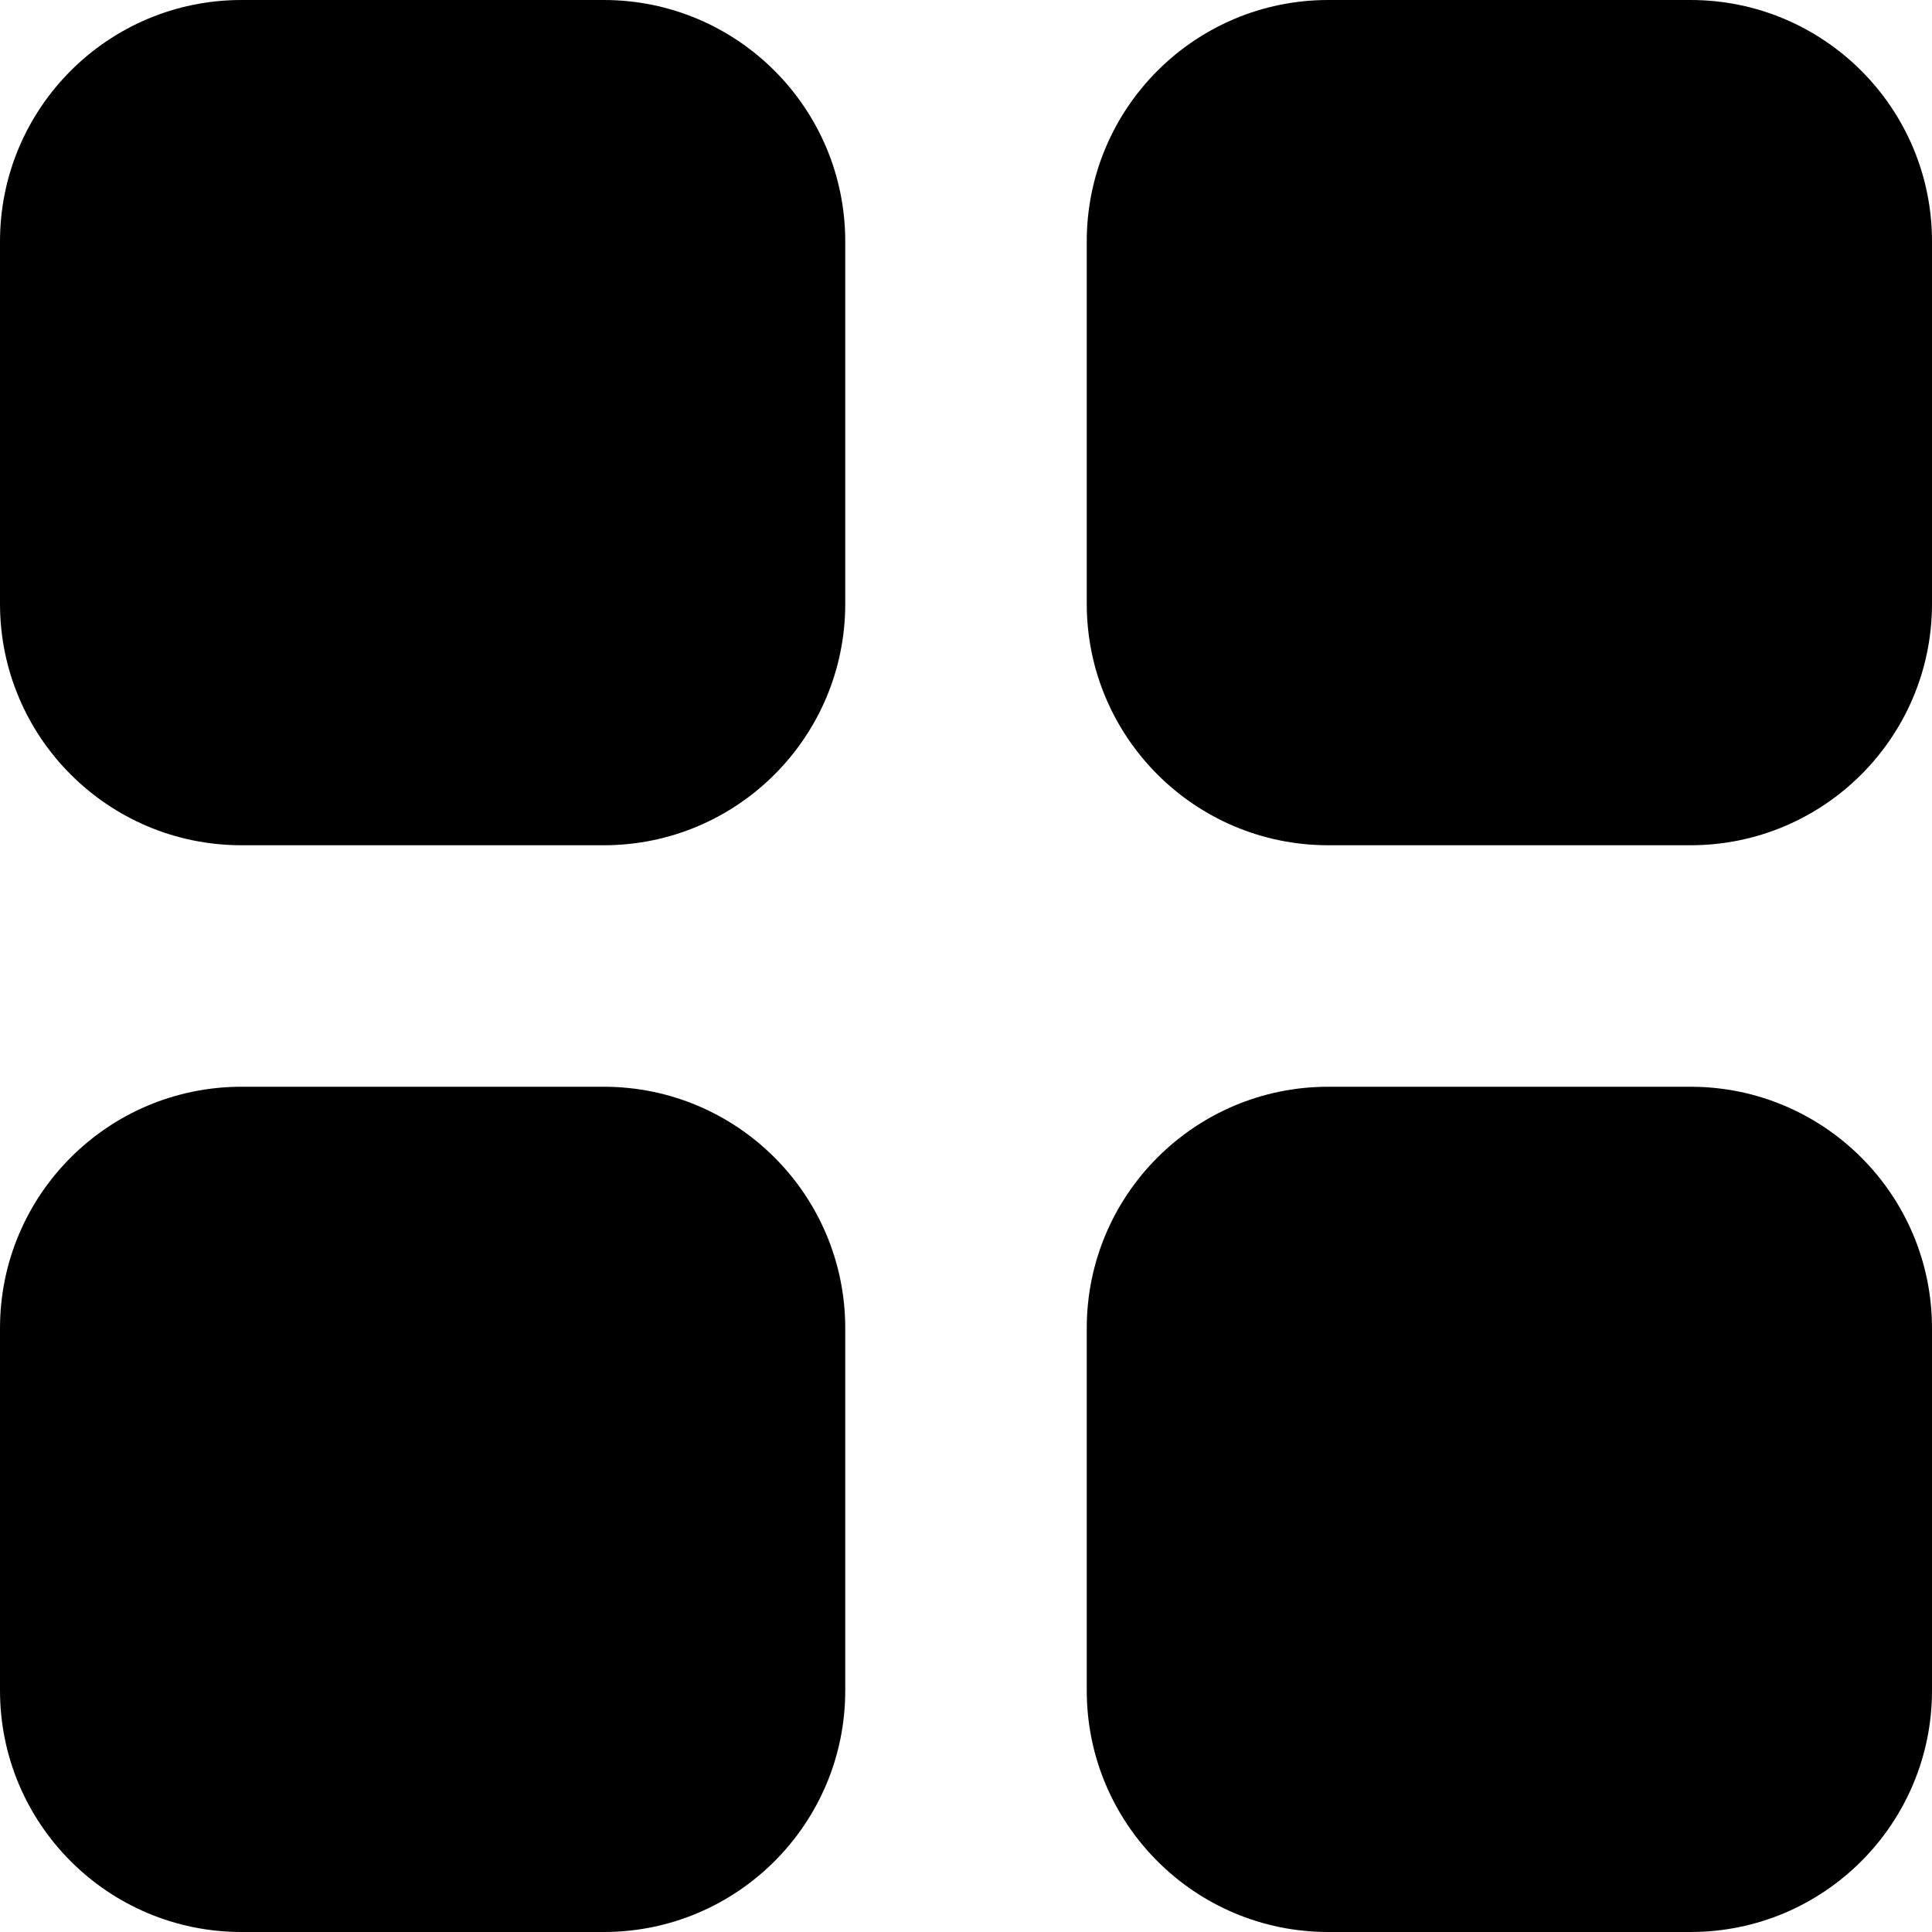
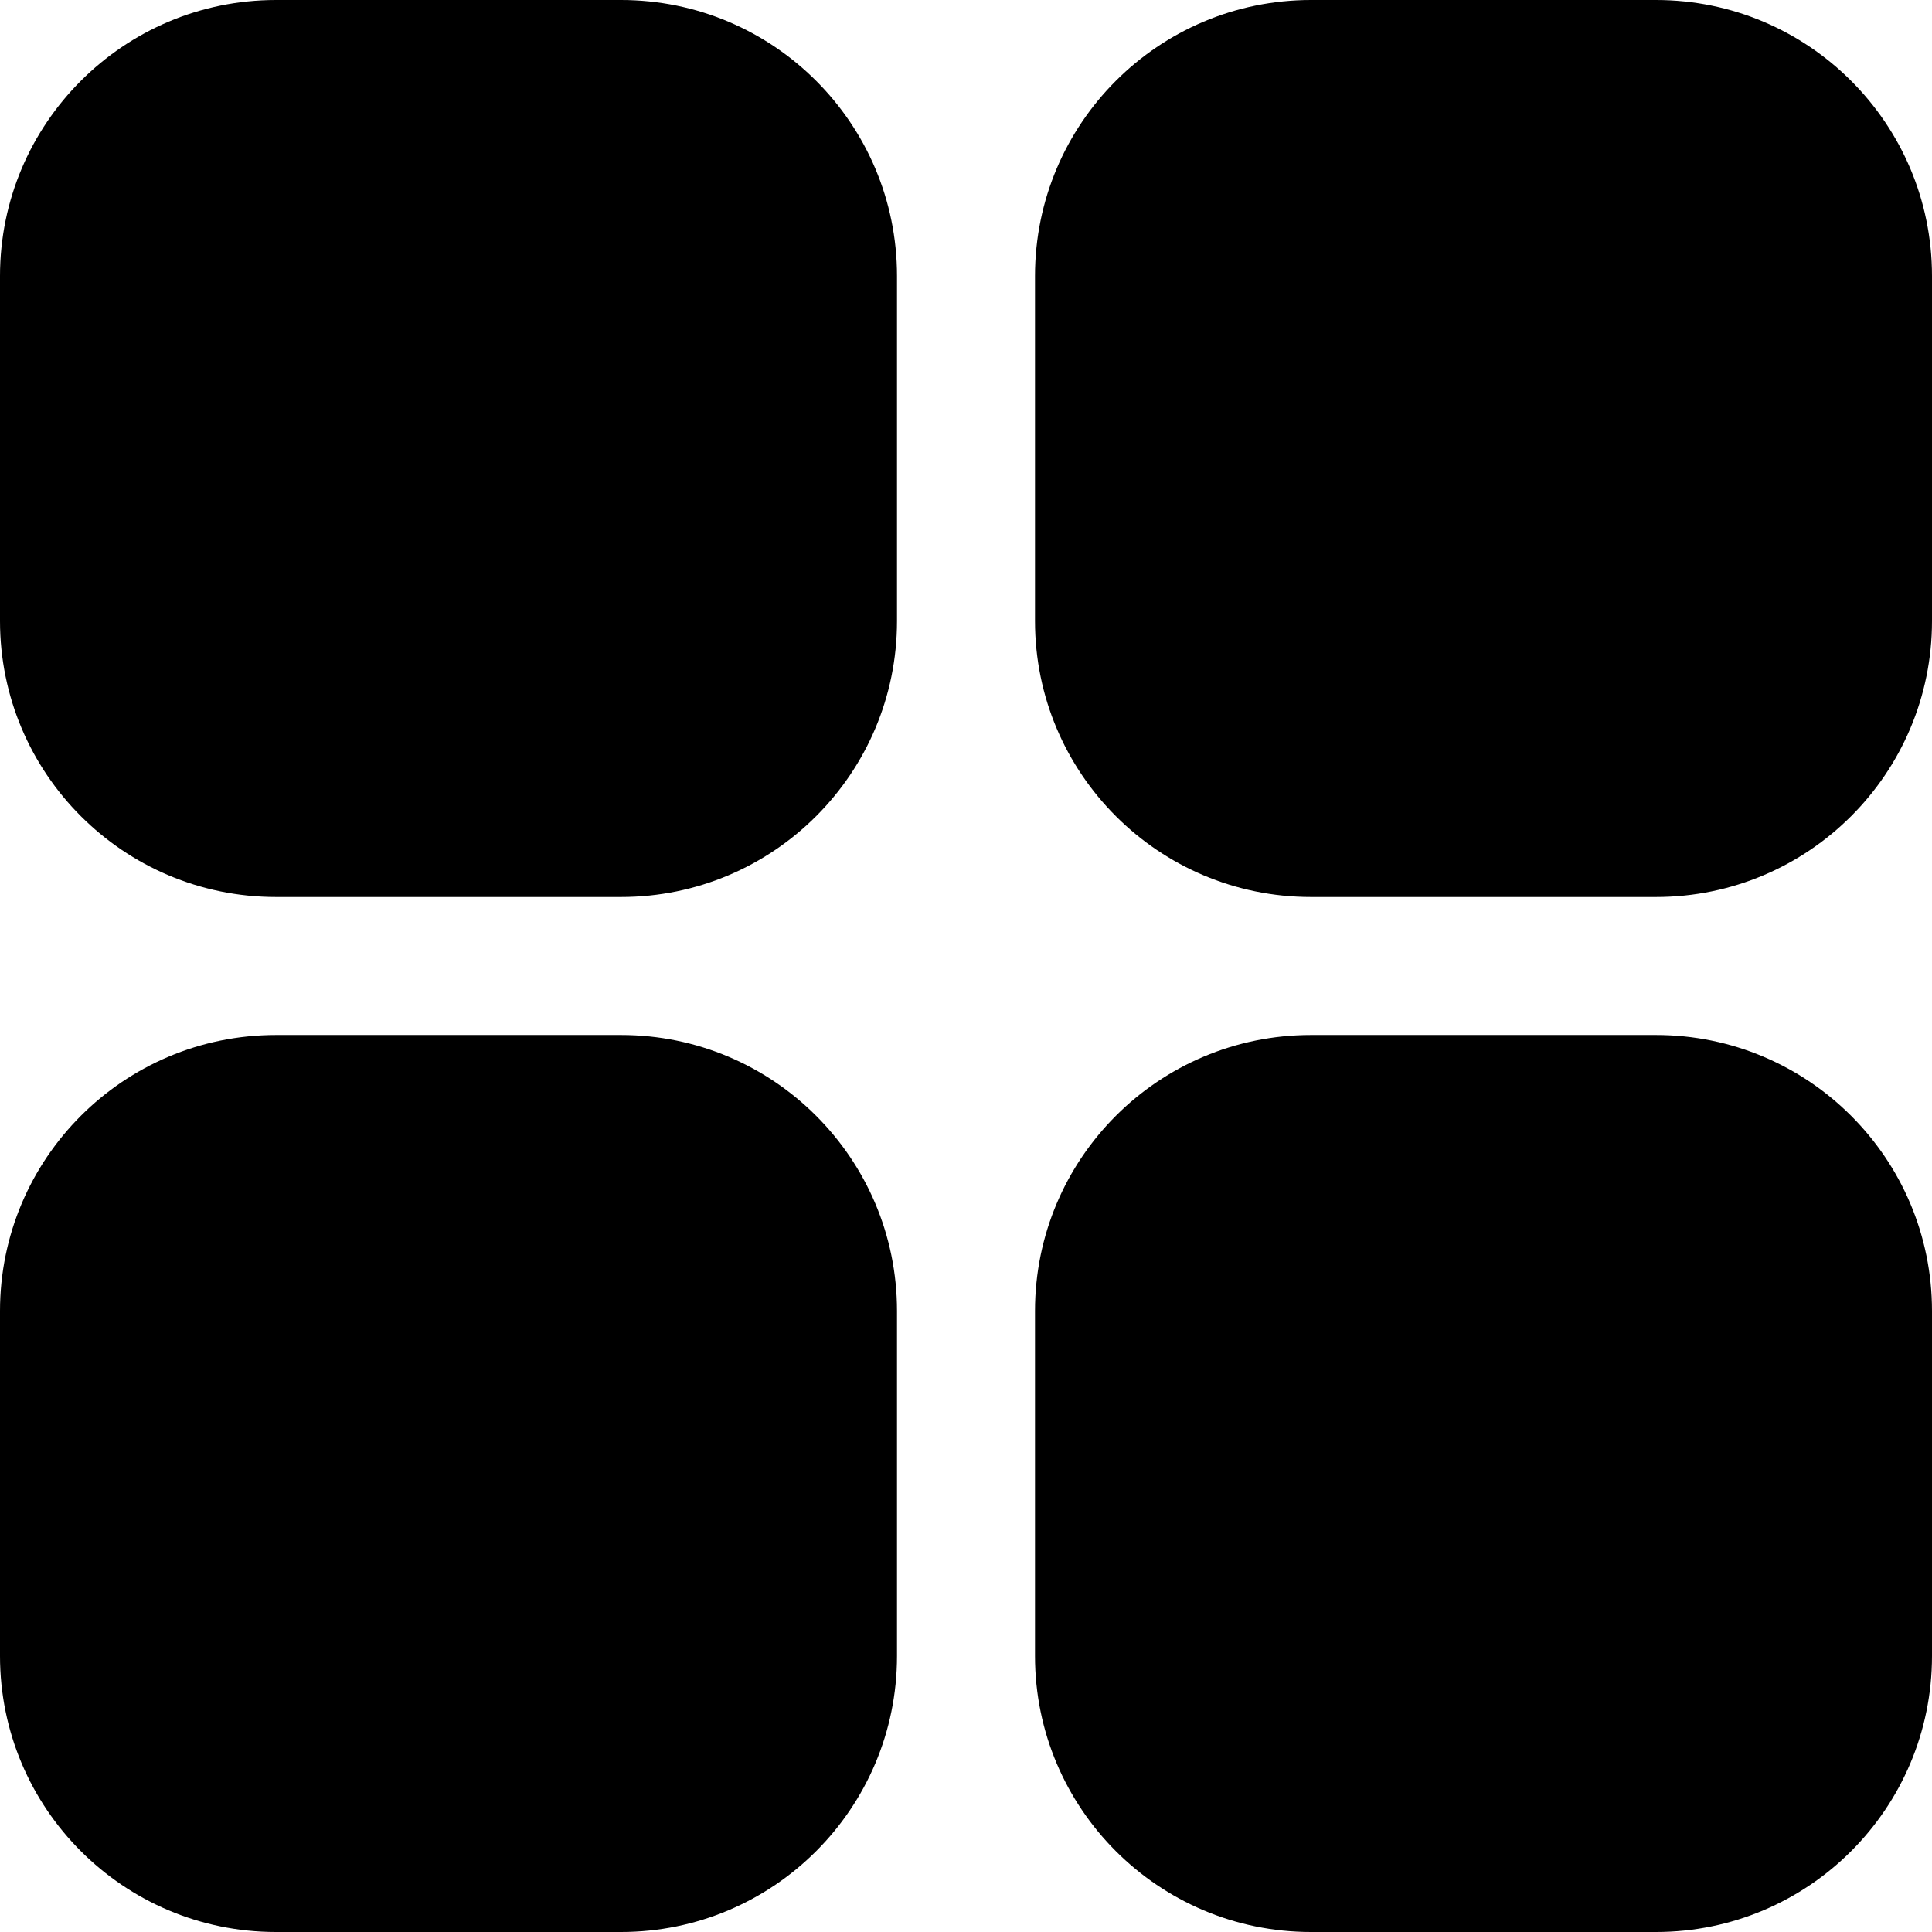
- <svg xmlns="http://www.w3.org/2000/svg" width="20" height="20" fill="currentColor" viewBox="0 0 20 20">
-   <path d="M0 13.75a2.5 2.5 0 0 1 2.5-2.5h3.75a2.5 2.5 0 0 1 2.5 2.5v3.75a2.5 2.5 0 0 1-2.5 2.5H2.5A2.5 2.5 0 0 1 0 17.5v-3.75ZM0 2.5A2.5 2.5 0 0 1 2.5 0h3.75a2.5 2.5 0 0 1 2.5 2.5v3.75a2.5 2.5 0 0 1-2.5 2.5H2.5A2.5 2.5 0 0 1 0 6.25V2.5Zm11.25 11.25a2.5 2.5 0 0 1 2.5-2.5h3.75a2.5 2.5 0 0 1 2.5 2.5v3.75a2.5 2.5 0 0 1-2.5 2.5h-3.75a2.5 2.5 0 0 1-2.5-2.5v-3.75Zm0-11.25a2.5 2.5 0 0 1 2.5-2.5h3.75A2.5 2.5 0 0 1 20 2.5v3.75a2.5 2.5 0 0 1-2.5 2.5h-3.75a2.5 2.5 0 0 1-2.5-2.5V2.5Z" />
+ <svg xmlns="http://www.w3.org/2000/svg" width="21" height="21" fill="currentColor" viewBox="0 0 21 21">
+   <path d="M6.75 11.25a3 3 0 0 1 3 3V18a3 3 0 0 1-3 3H3a3 3 0 0 1-3-3v-3.75a3 3 0 0 1 3-3zm11.25 0a3 3 0 0 1 3 3V18a3 3 0 0 1-3 3h-3.75a3 3 0 0 1-3-3v-3.75a3 3 0 0 1 3-3zM6.75 0a3 3 0 0 1 3 3v3.75a3 3 0 0 1-3 3H3a3 3 0 0 1-3-3V3a3 3 0 0 1 3-3zM18 0a3 3 0 0 1 3 3v3.75a3 3 0 0 1-3 3h-3.75a3 3 0 0 1-3-3V3a3 3 0 0 1 3-3z" />
</svg>
